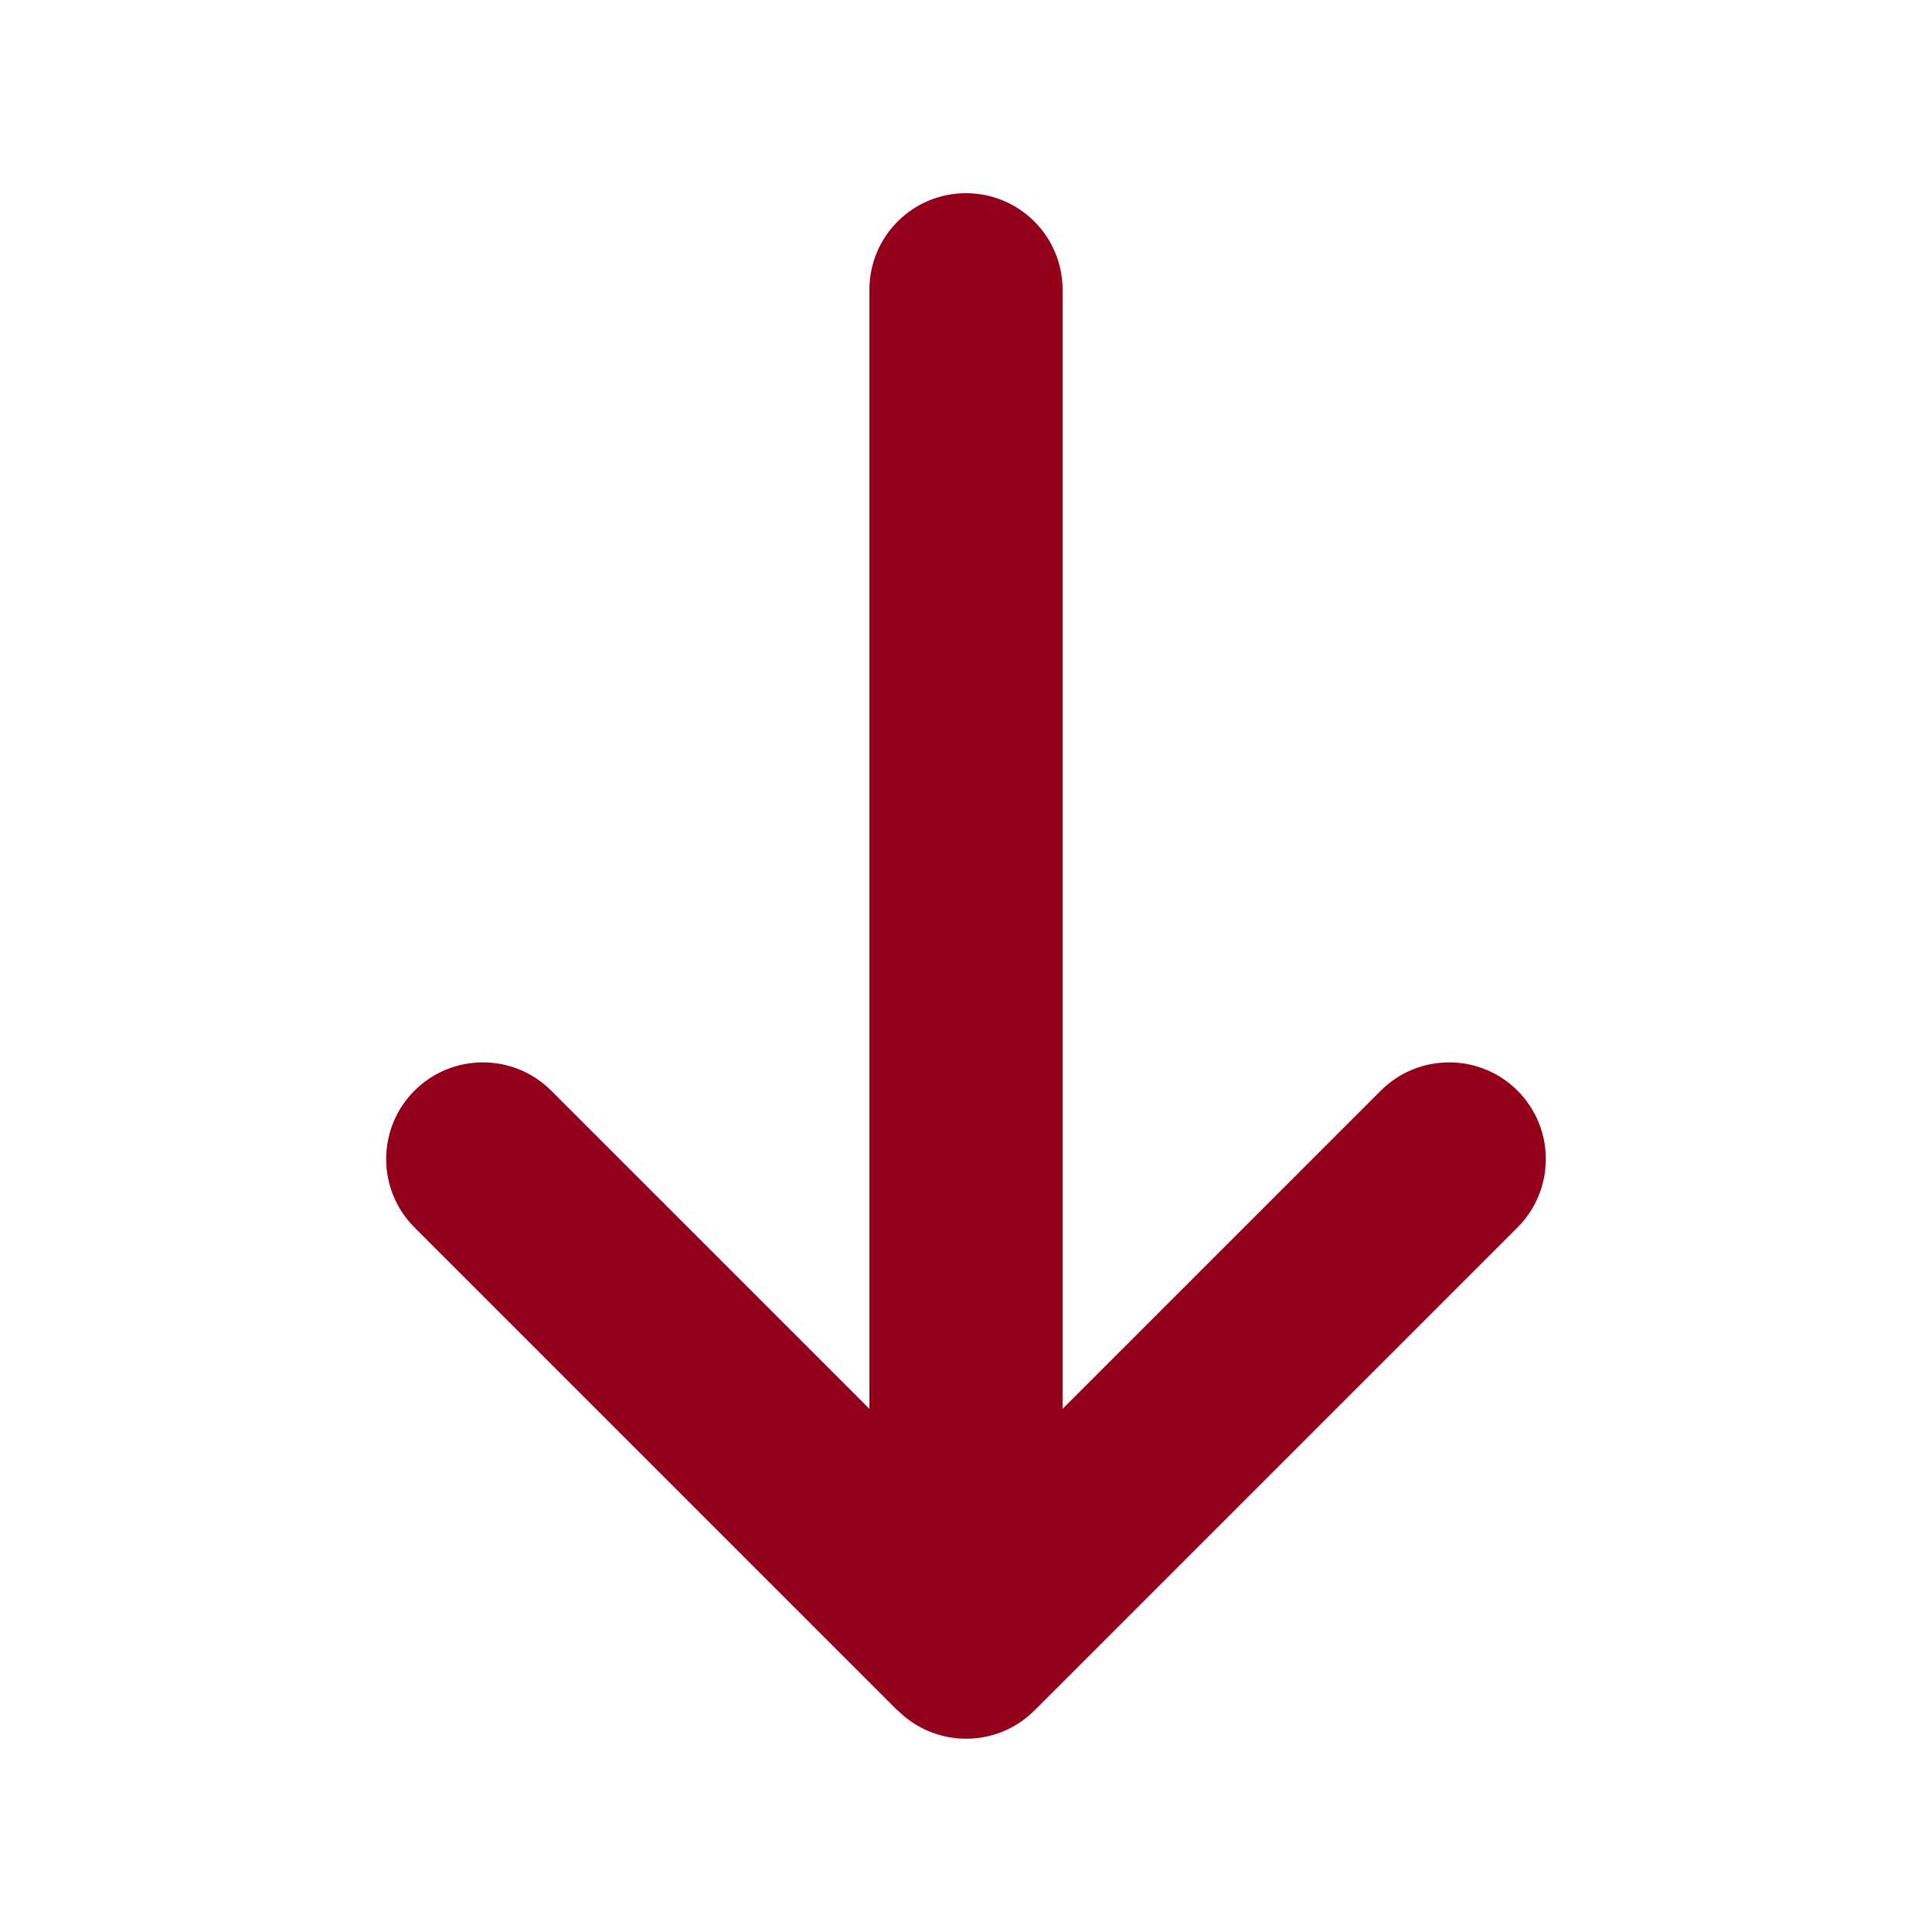
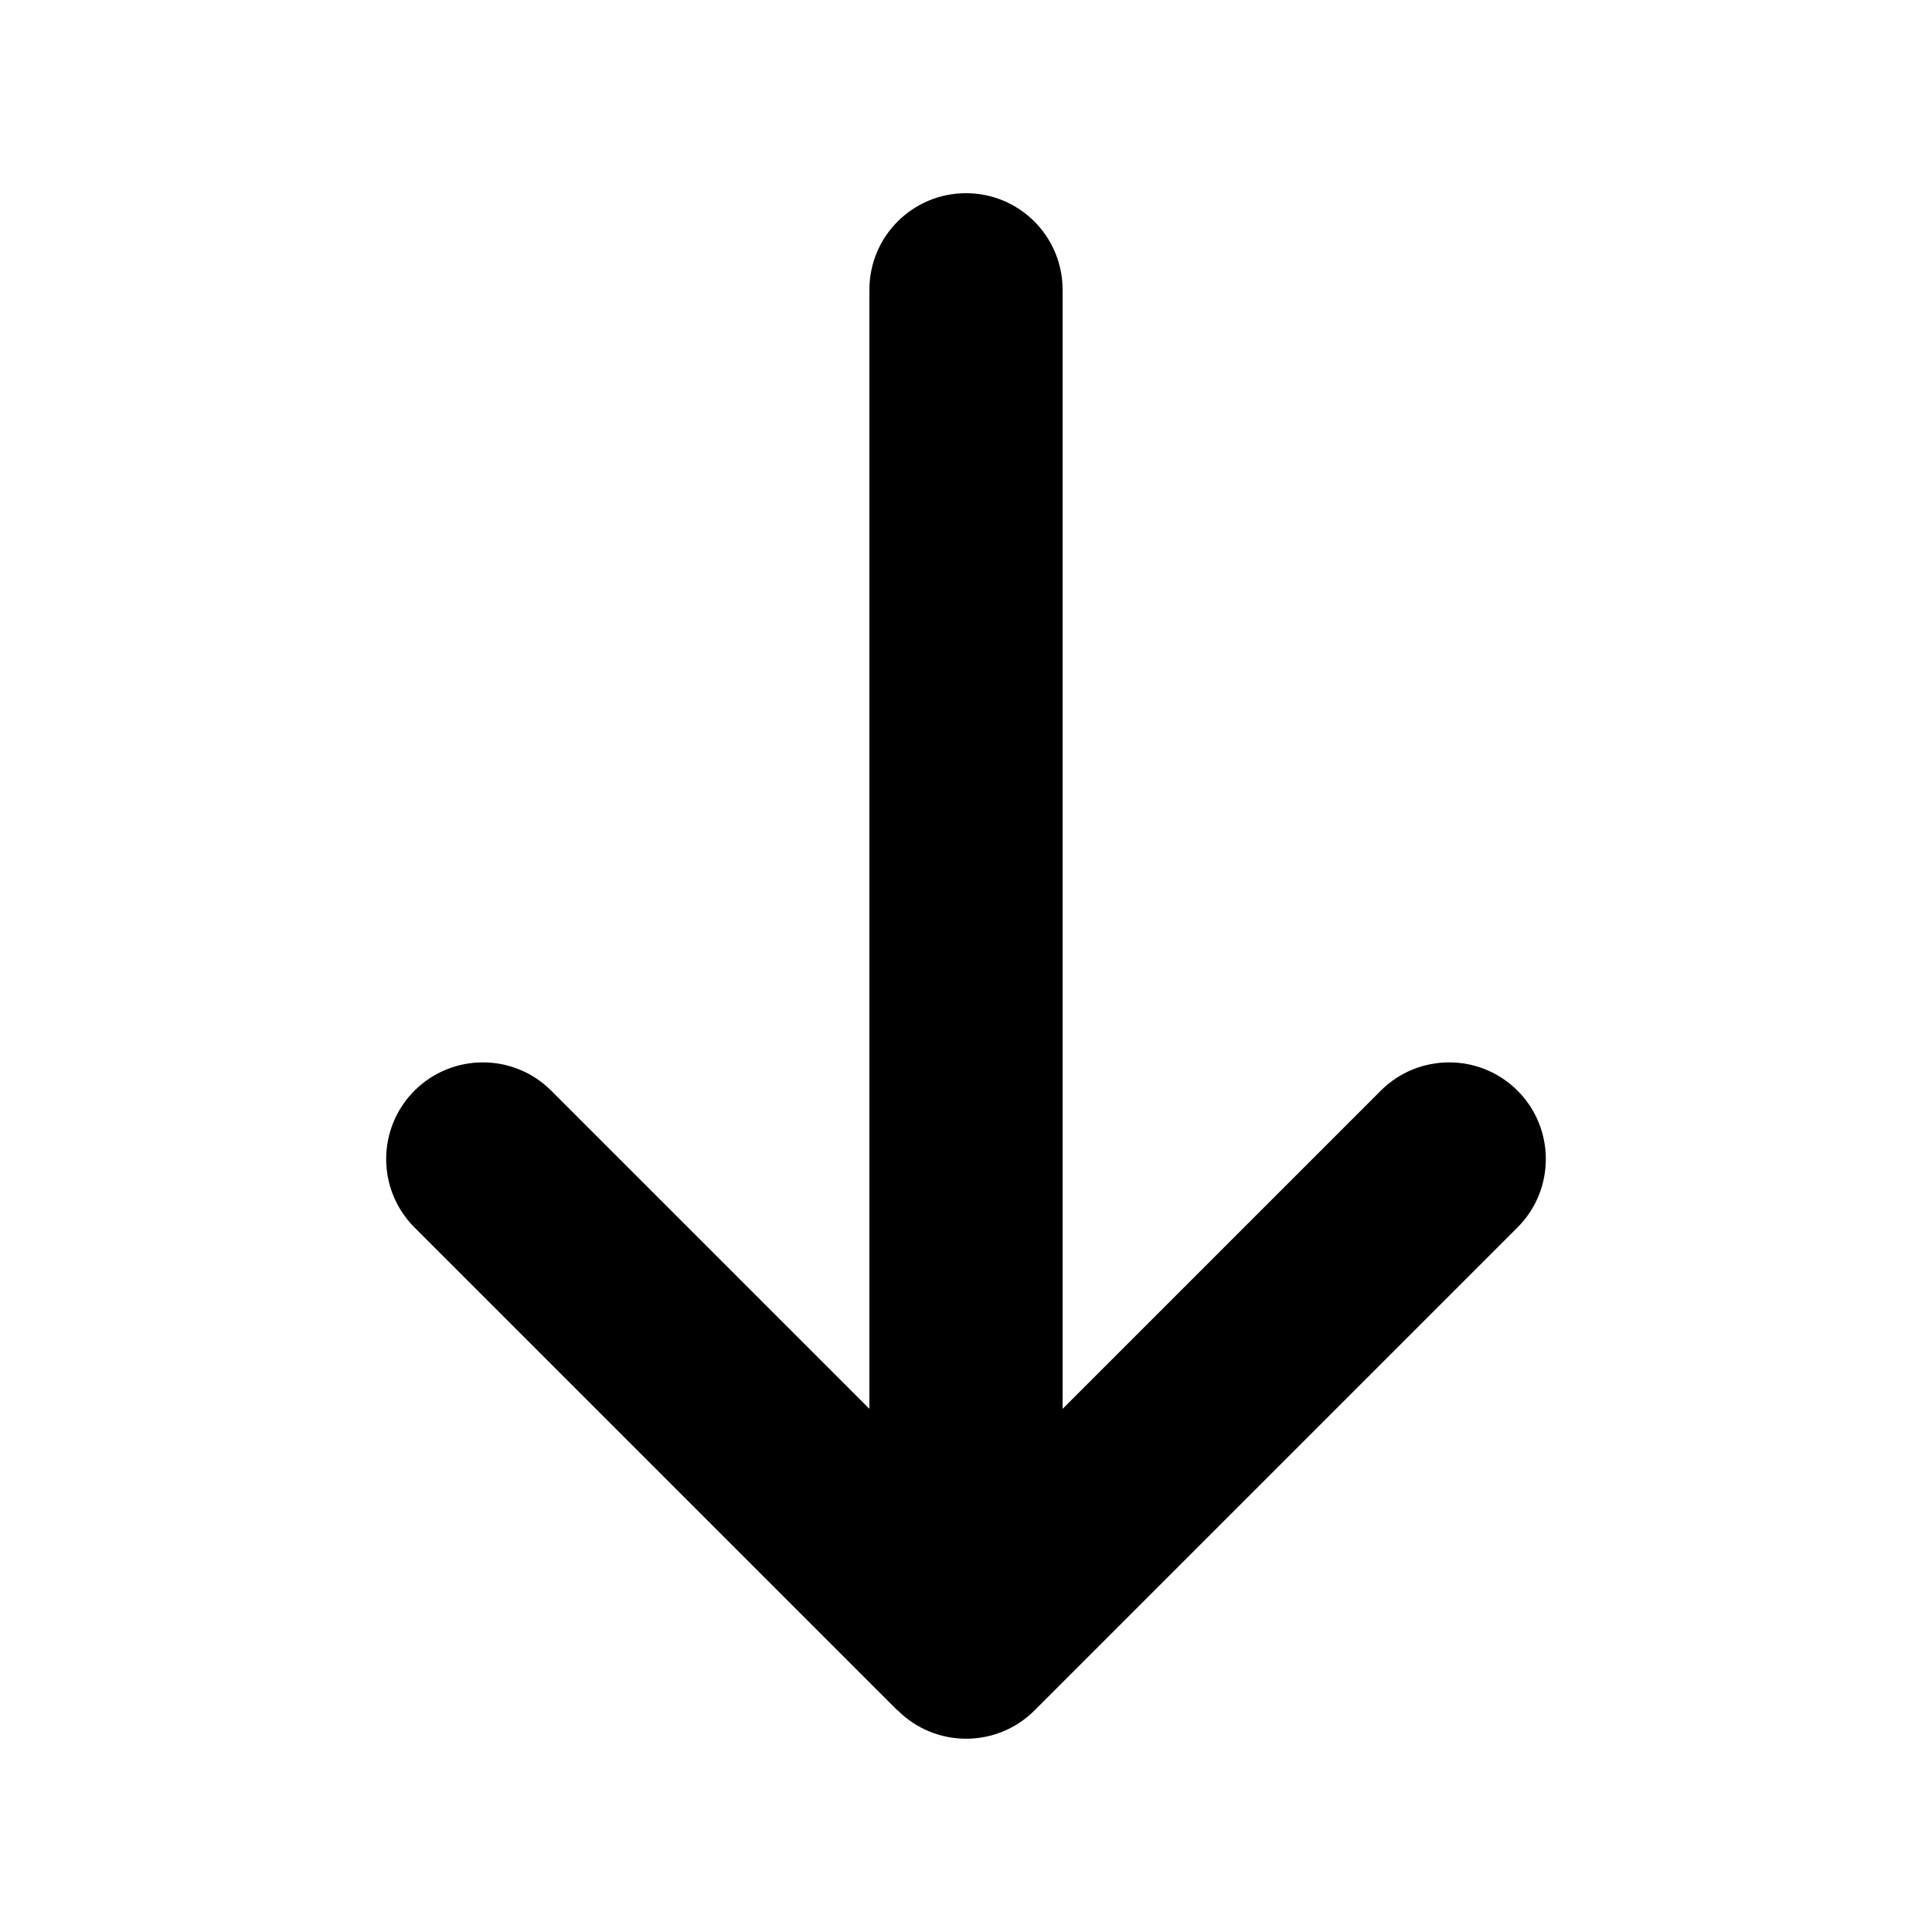
<svg xmlns="http://www.w3.org/2000/svg" viewBox="0 0 640 640">
-   <path fill="#94001c" d="M297.4 566.6C309.9 579.1 330.2 579.1 342.7 566.6L502.7 406.6C515.2 394.1 515.2 373.8 502.7 361.3C490.2 348.8 469.9 348.8 457.4 361.3L352 466.7L352 96C352 78.3 337.7 64 320 64C302.3 64 288 78.3 288 96L288 466.7L182.6 361.3C170.1 348.8 149.8 348.8 137.3 361.3C124.8 373.8 124.8 394.1 137.3 406.6L297.3 566.6z" />
+   <path fill="#000000" d="M297.4 566.6C309.9 579.1 330.2 579.1 342.7 566.6L502.7 406.6C515.2 394.1 515.2 373.8 502.7 361.3C490.2 348.8 469.9 348.8 457.4 361.3L352 466.7L352 96C352 78.3 337.7 64 320 64C302.3 64 288 78.3 288 96L288 466.7L182.6 361.3C170.1 348.8 149.8 348.8 137.3 361.3C124.8 373.8 124.8 394.1 137.3 406.6L297.3 566.6z" />
</svg>
